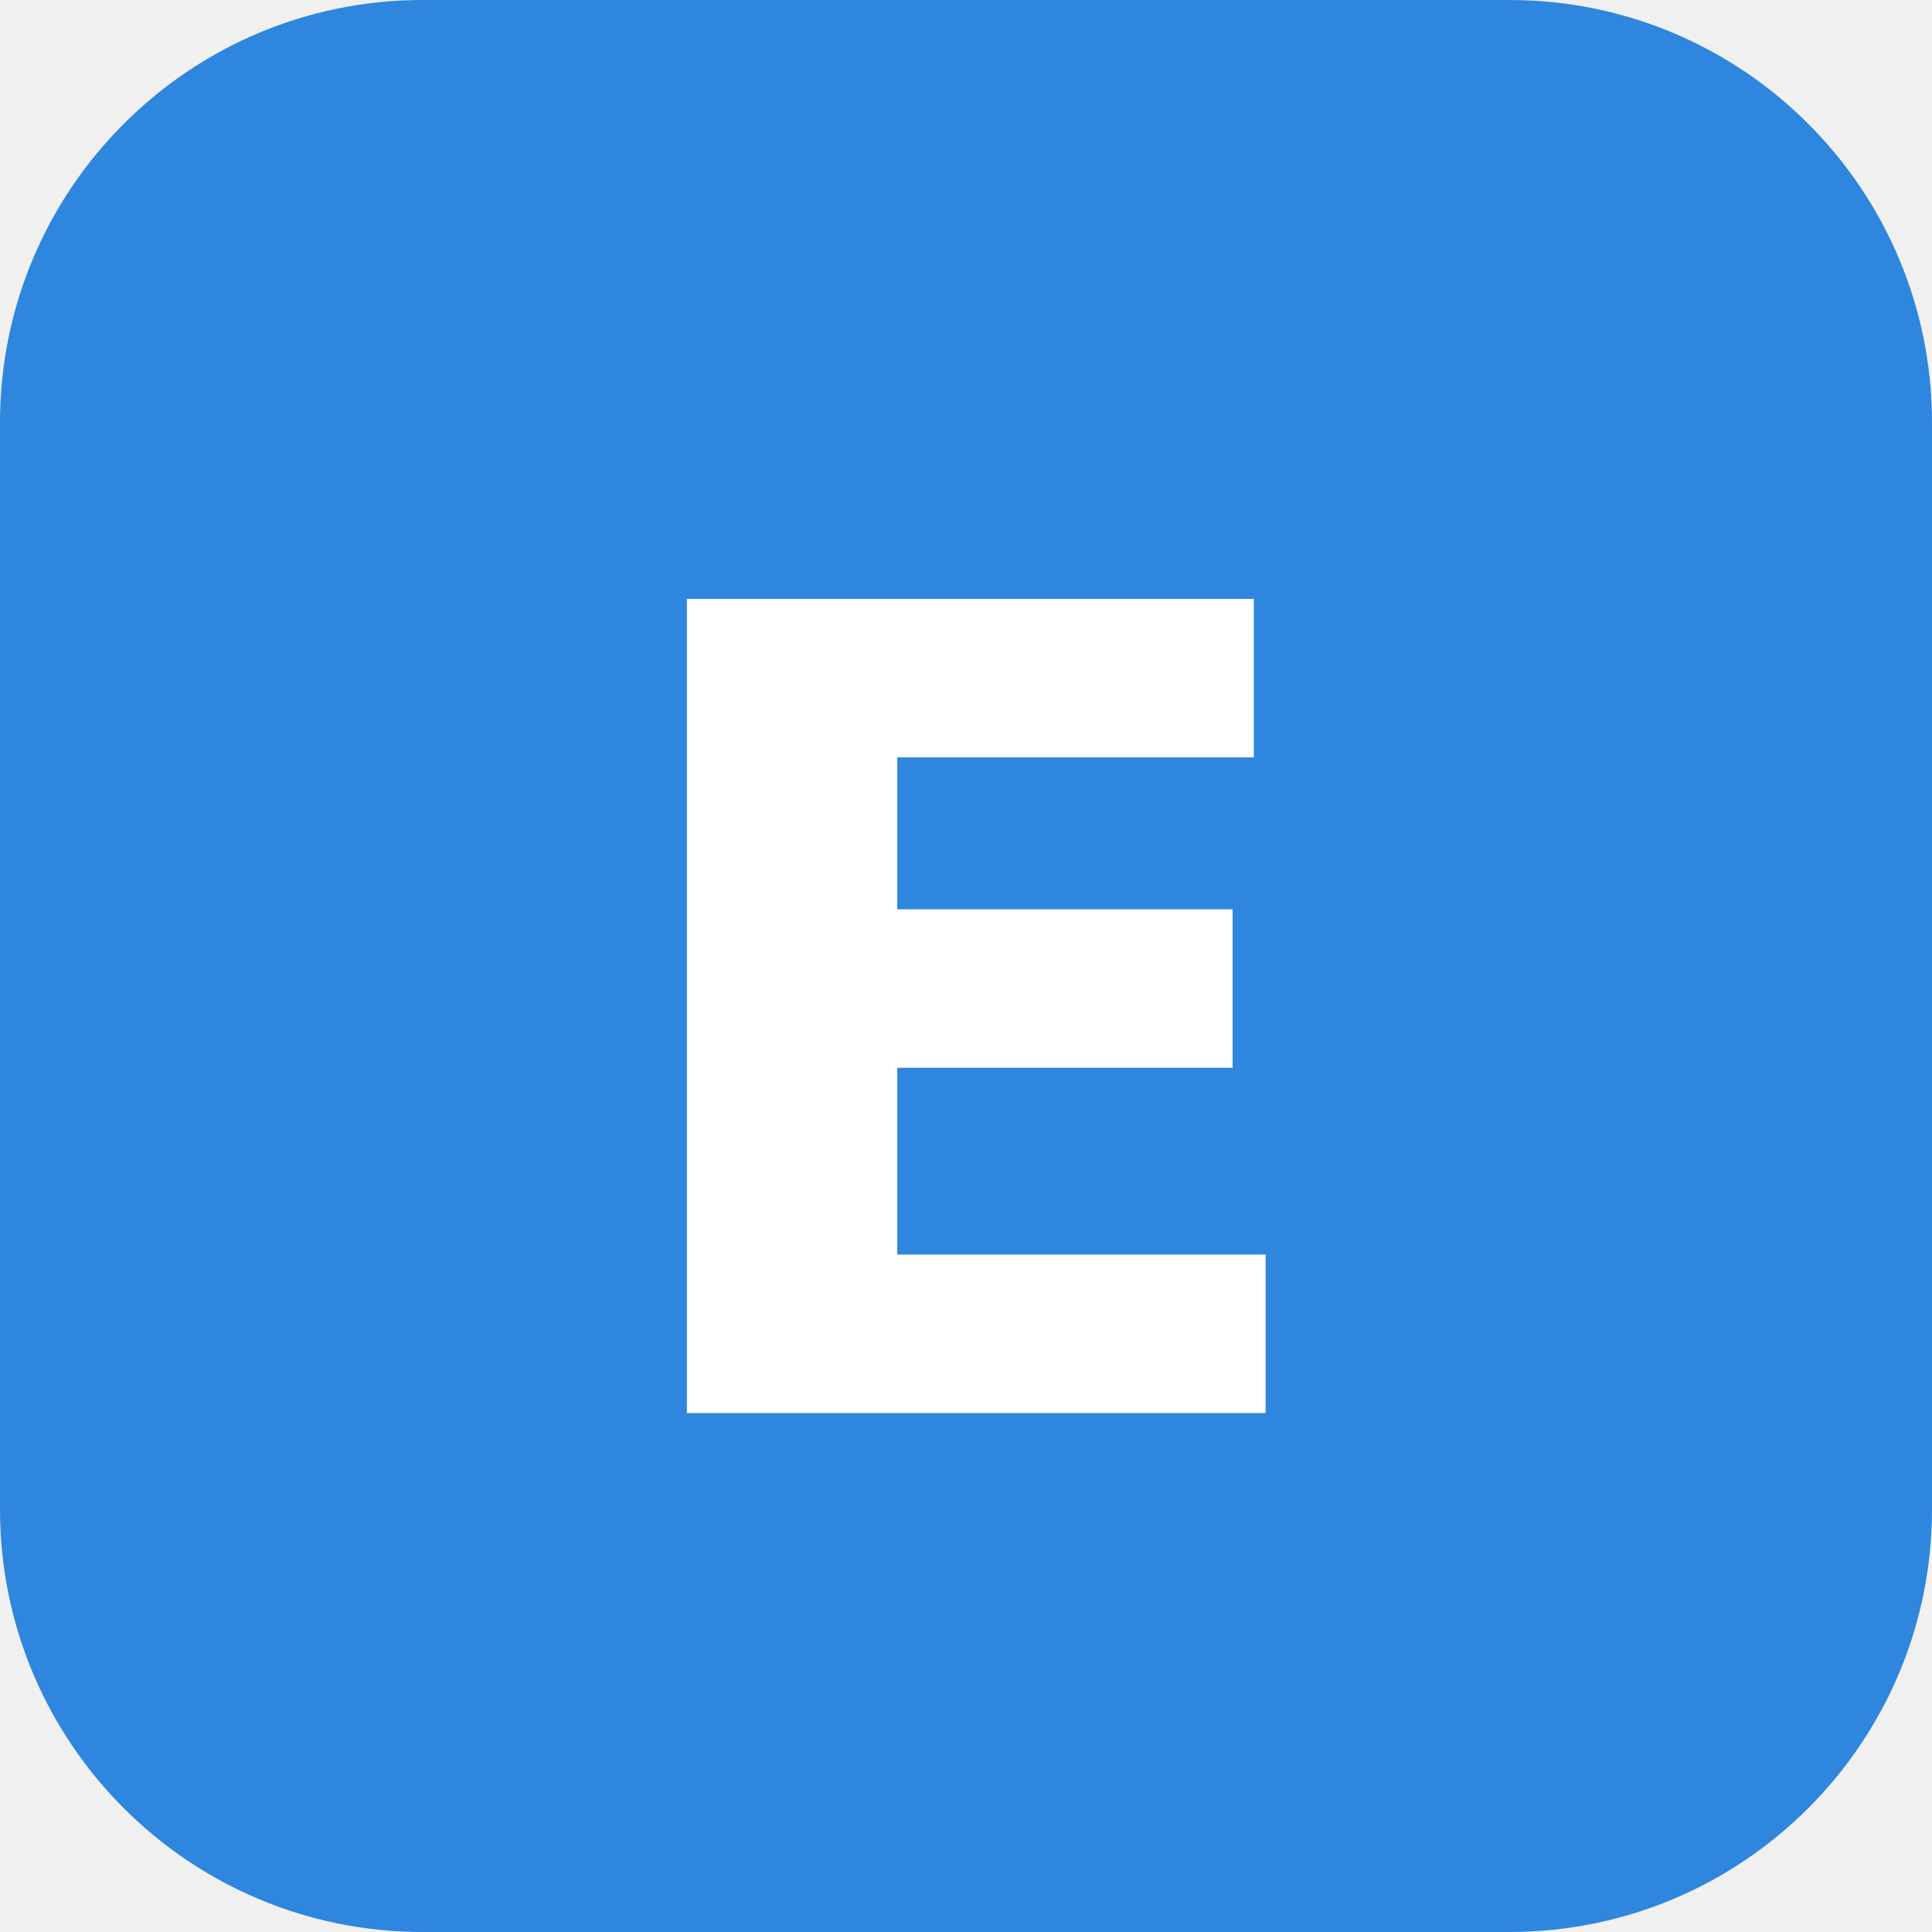
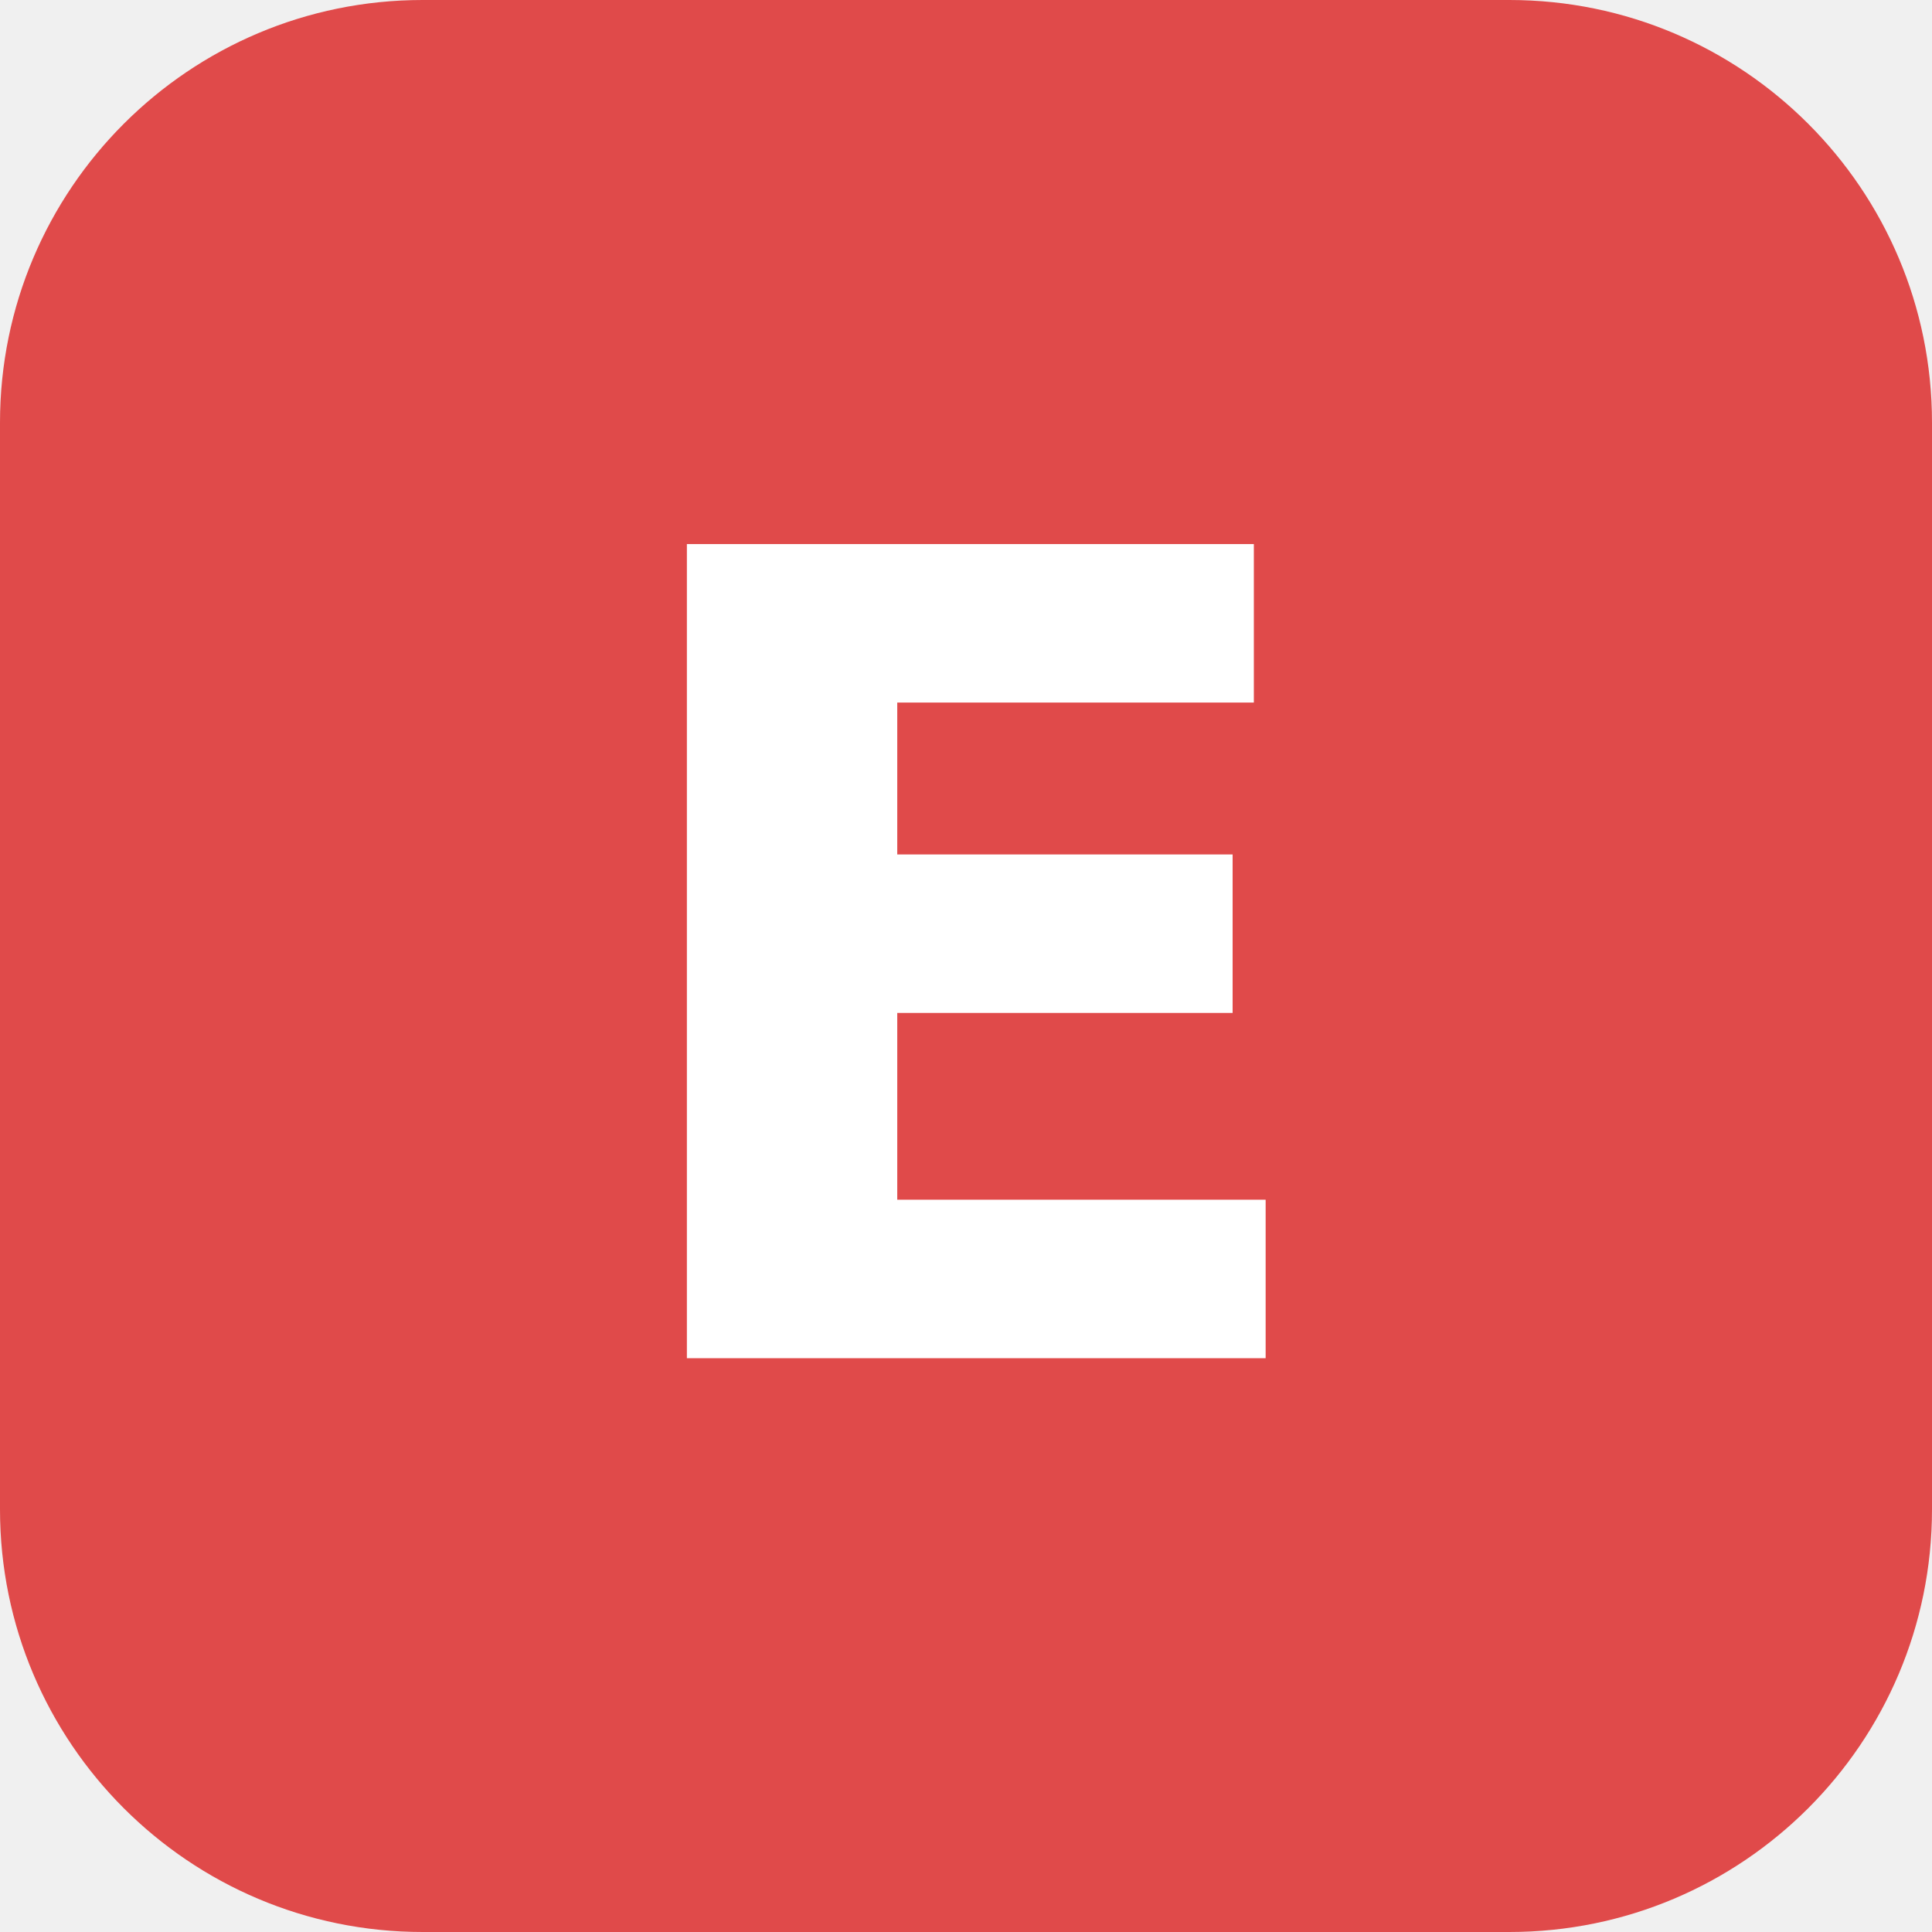
<svg xmlns="http://www.w3.org/2000/svg" width="64" height="64" viewBox="0 0 64 64">
-   <rect x="0" y="0" width="64" height="64" rx="14" ry="14" fill="#2E86DE" />
-   <text x="32.0" y="34.0" text-anchor="middle" dominant-baseline="central" font-family="DejaVu Sans, Noto Sans, Arial, sans-serif" font-weight="bold" font-size="37" fill="#FFFFFF">E</text>
+   <rect x="0" y="0" width="64" height="64" rx="14" ry="14" fill="#E04A4A" />
+   <text x="32.0" y="44.992" text-anchor="middle" font-family="DejaVu Sans, Noto Sans, Arial, sans-serif" font-weight="bold" font-size="37" fill="#FFFFFF">E</text>
</svg>
